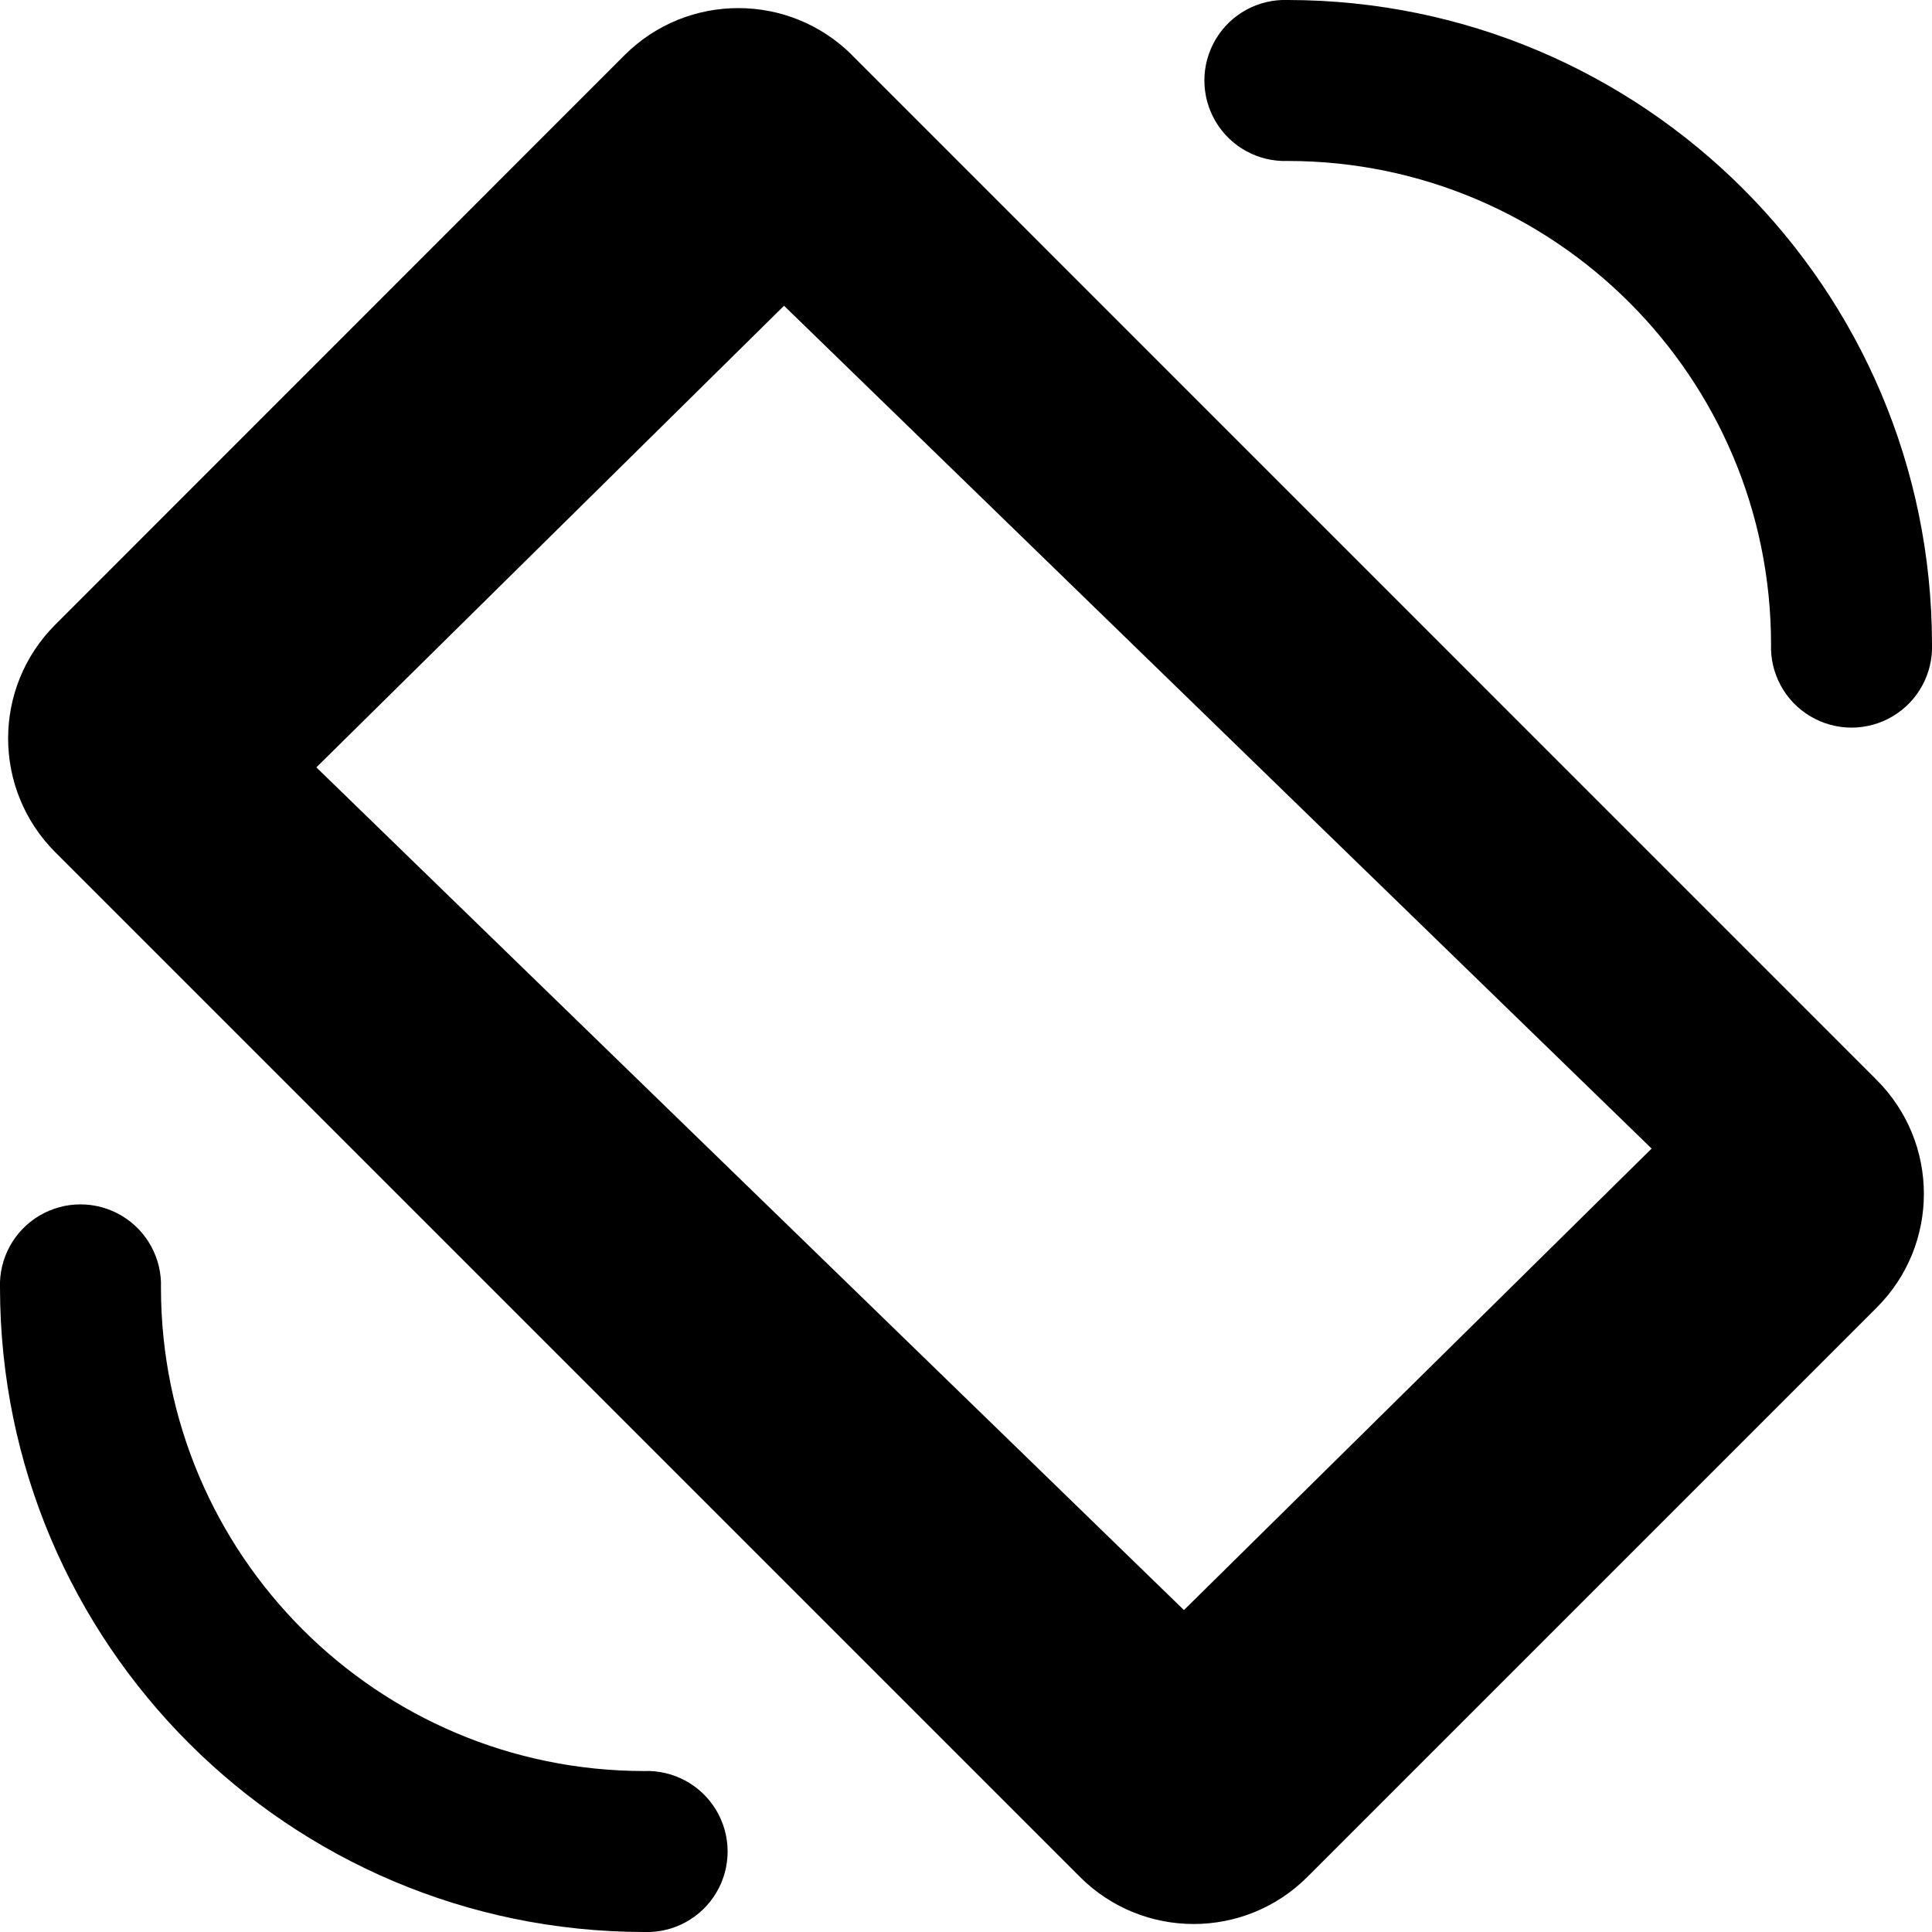
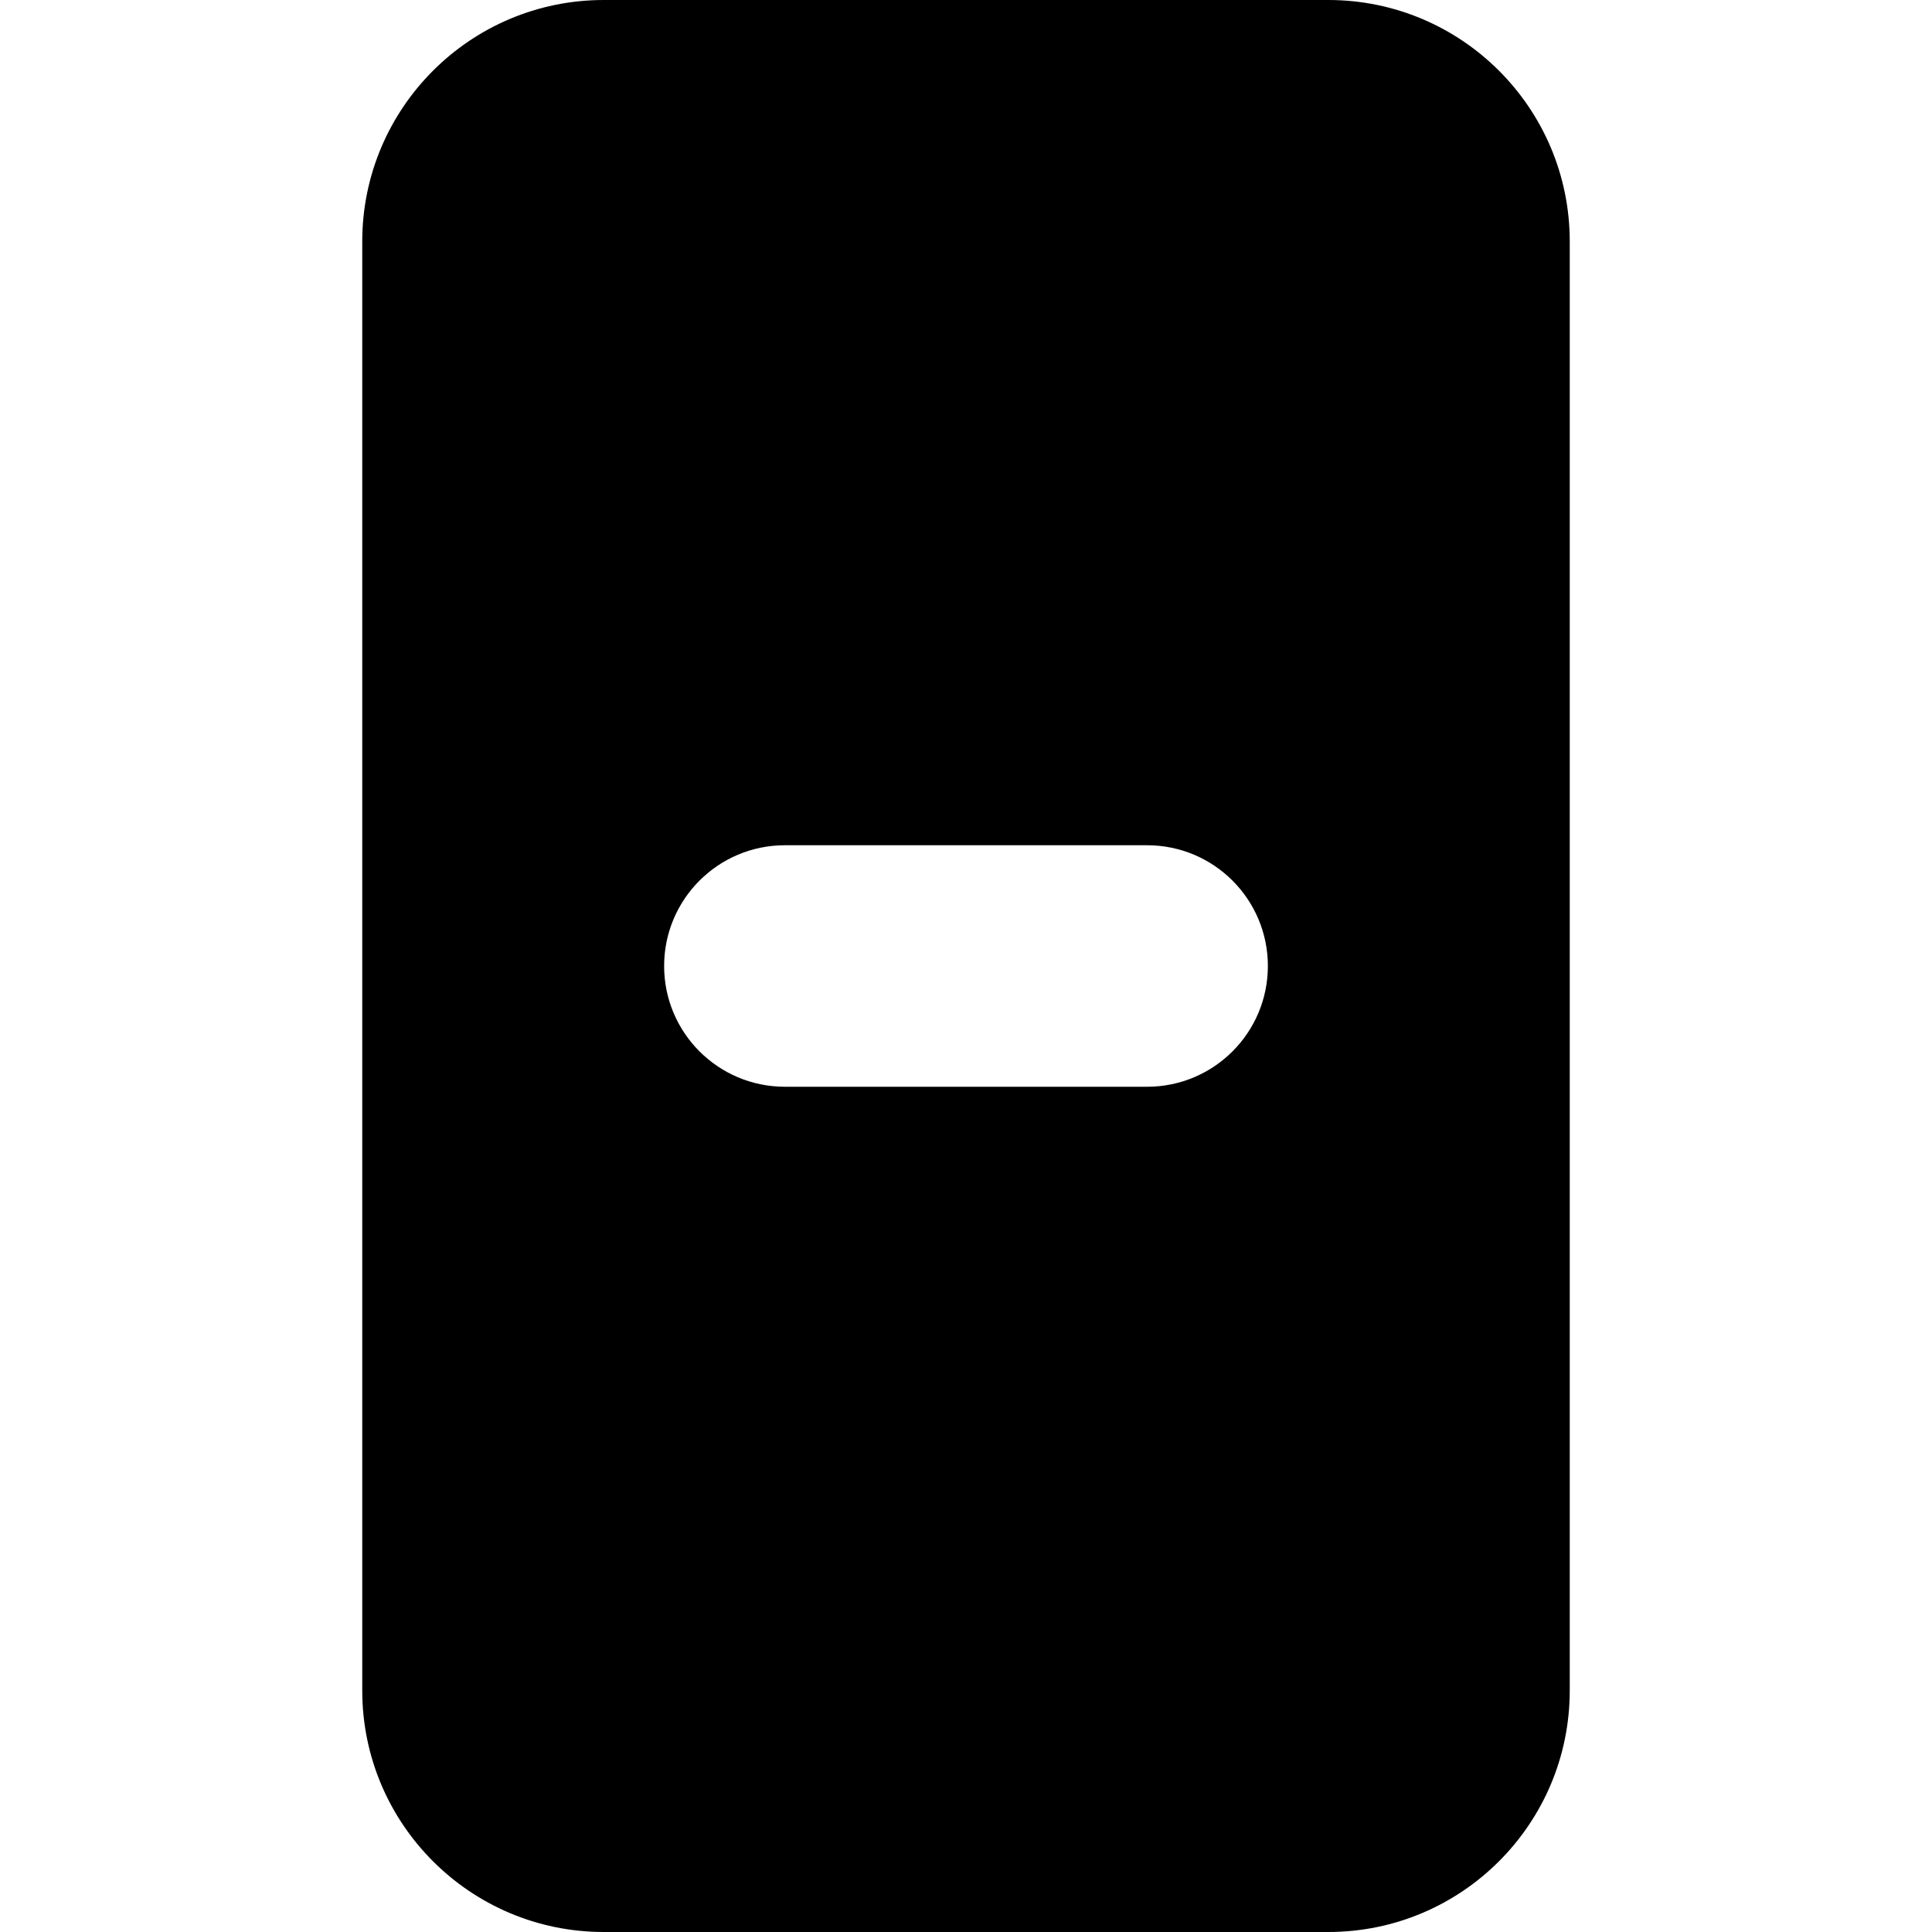
<svg xmlns="http://www.w3.org/2000/svg" width="16" height="16" viewBox="0 0 16 16">
-   <path fill="#000" fill-rule="nonzero" d="M14.667 5.333a.667.667 0 1 0 1.333 0A5.34 5.34 0 0 0 10.667 0a.667.667 0 1 0 0 1.333 4.004 4.004 0 0 1 4 4zM1.333 10.667a.667.667 0 1 0-1.333 0A5.34 5.34 0 0 0 5.333 16a.667.667 0 1 0 0-1.333 4.004 4.004 0 0 1-4-4zM7.057.457a1.334 1.334 0 0 0-1.885 0L.458 5.173c-.521.52-.521 1.364 0 1.885l8.485 8.485c.52.521 1.365.521 1.885 0l4.714-4.714c.521-.52.521-1.364 0-1.885L7.057.458zm2.748 12.877L2.62 6.355l3.873-3.823 7.185 6.98-3.873 3.822z" />
+   <path fill="#000" fill-rule="nonzero" d="M3 2a2 2 0 0 1 2-2h6a2 2 0 0 1 2 2v12a2 2 0 0 1-2 2H5a2 2 0 0 1-2-2V2zm3.5 5a1 1 0 1 0 0 2h3a1 1 0 0 0 0-2h-3z" />
</svg>
